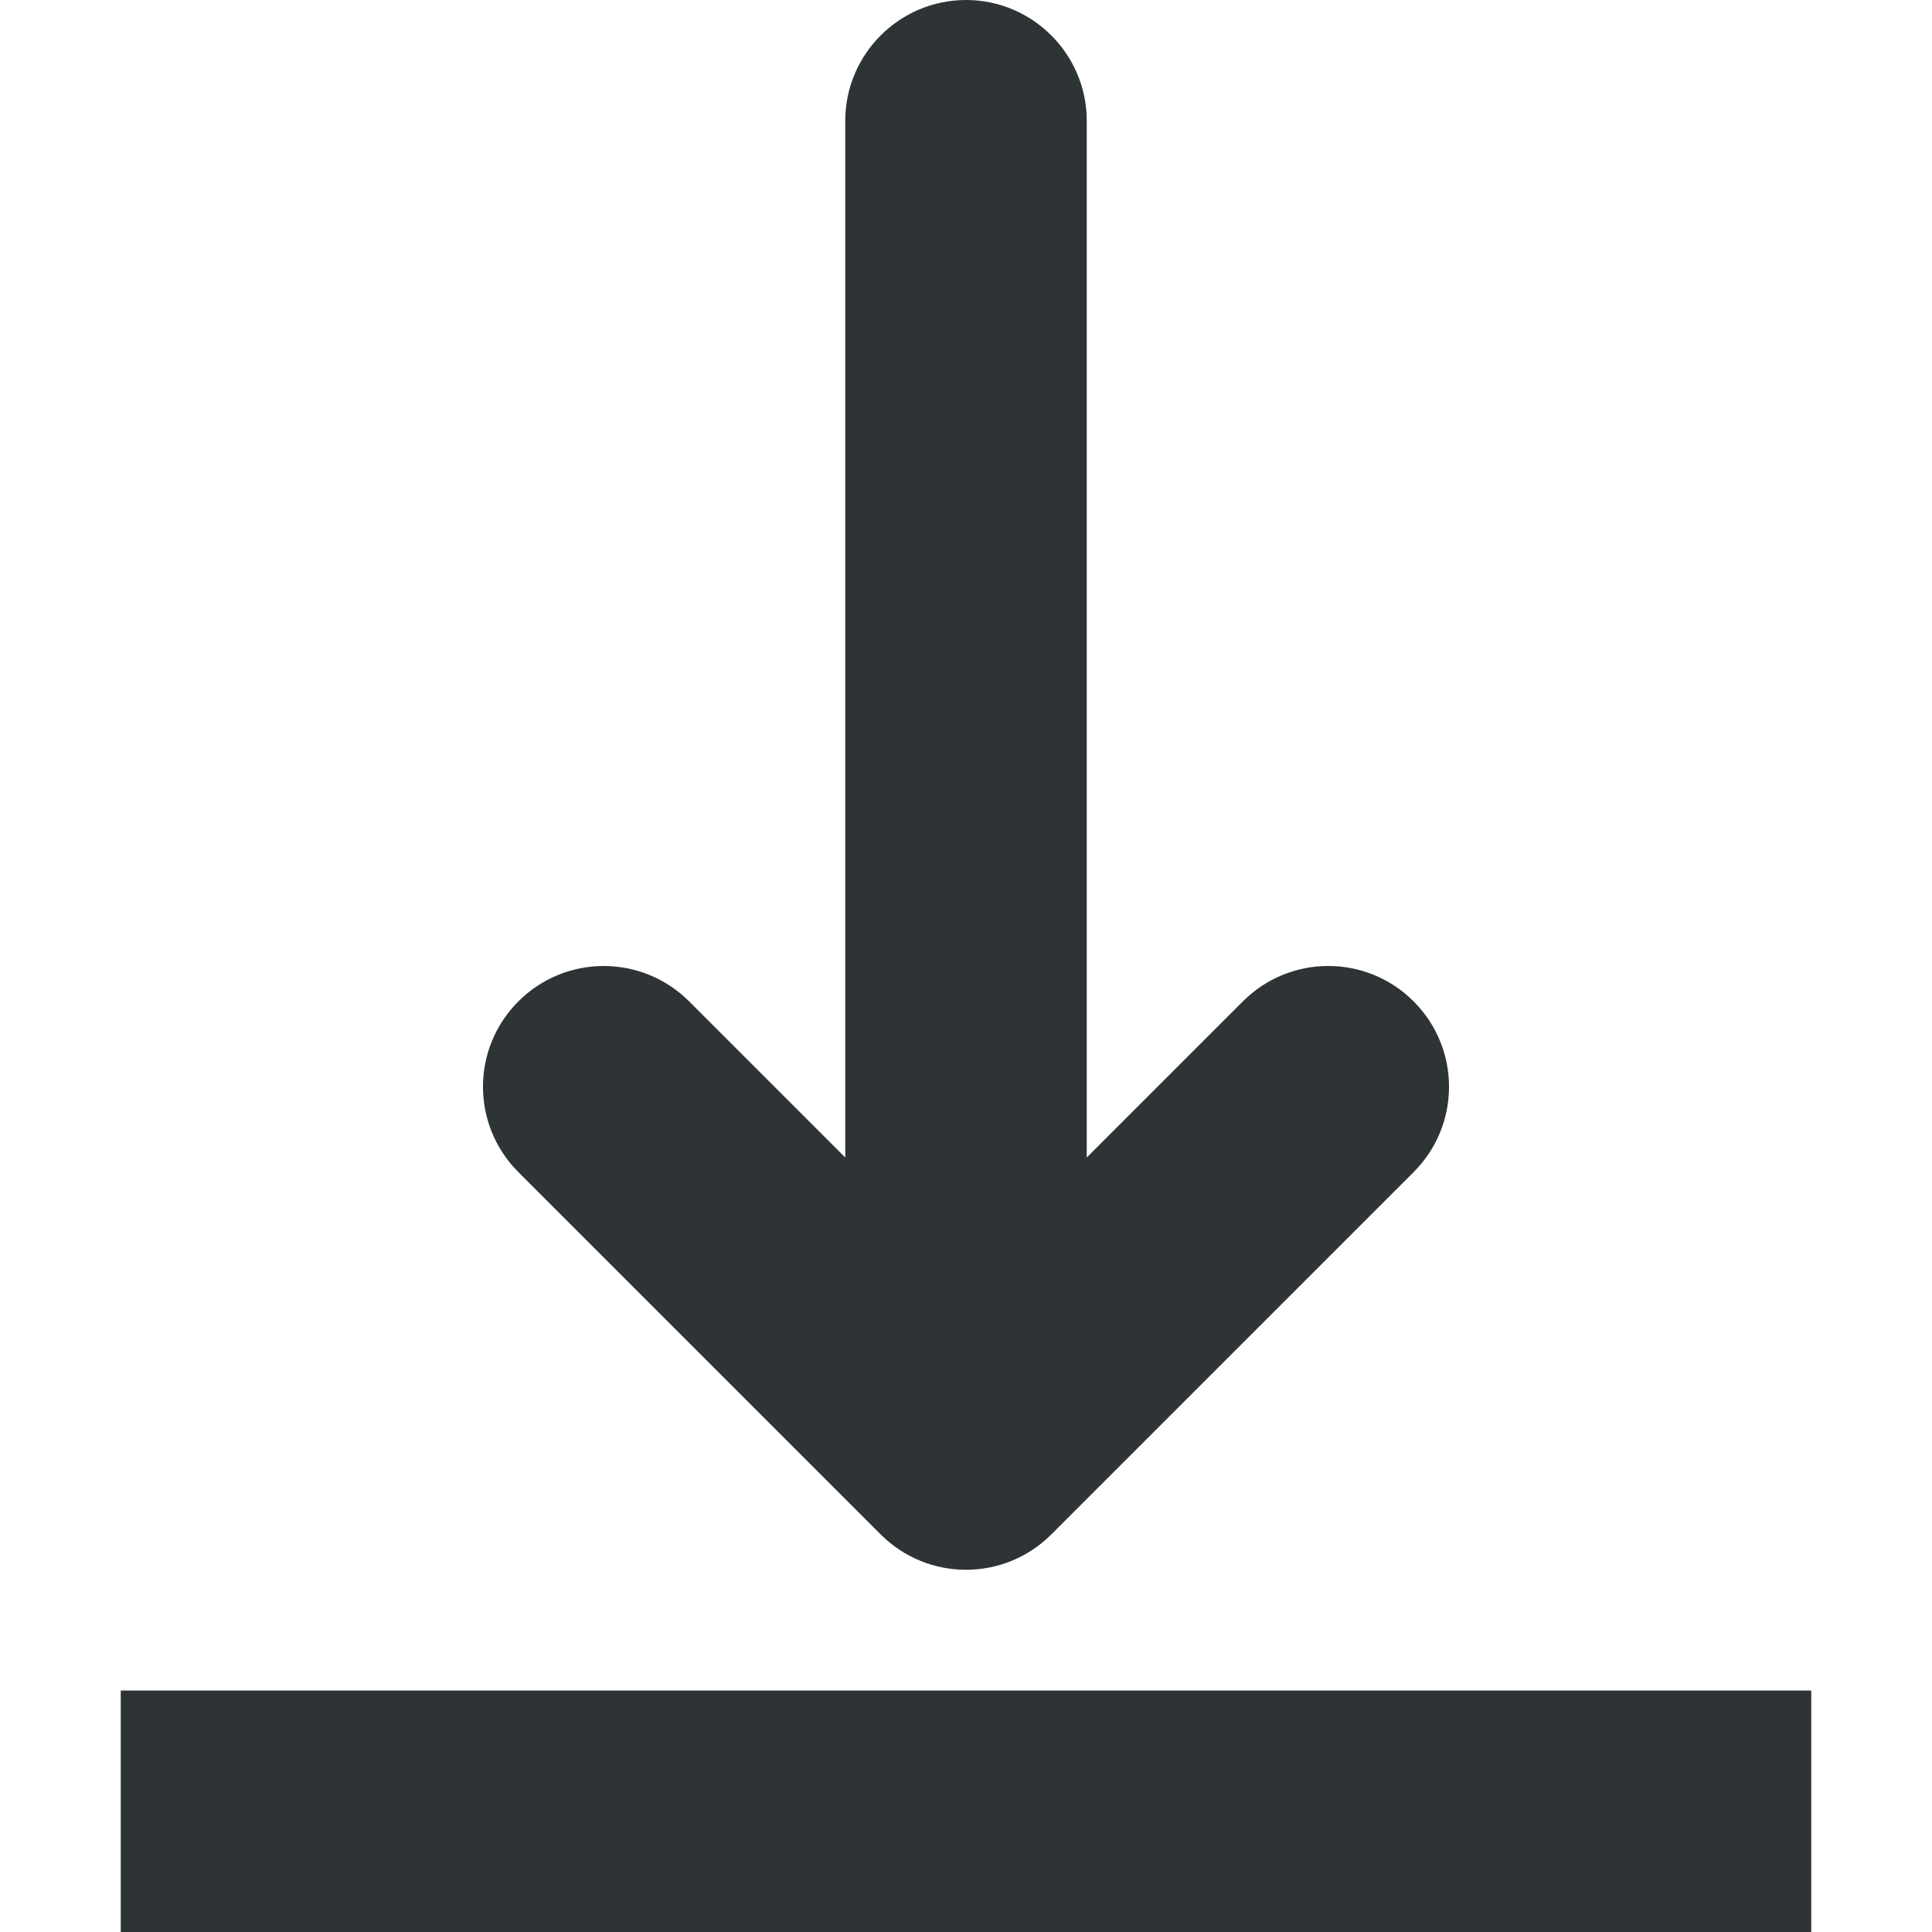
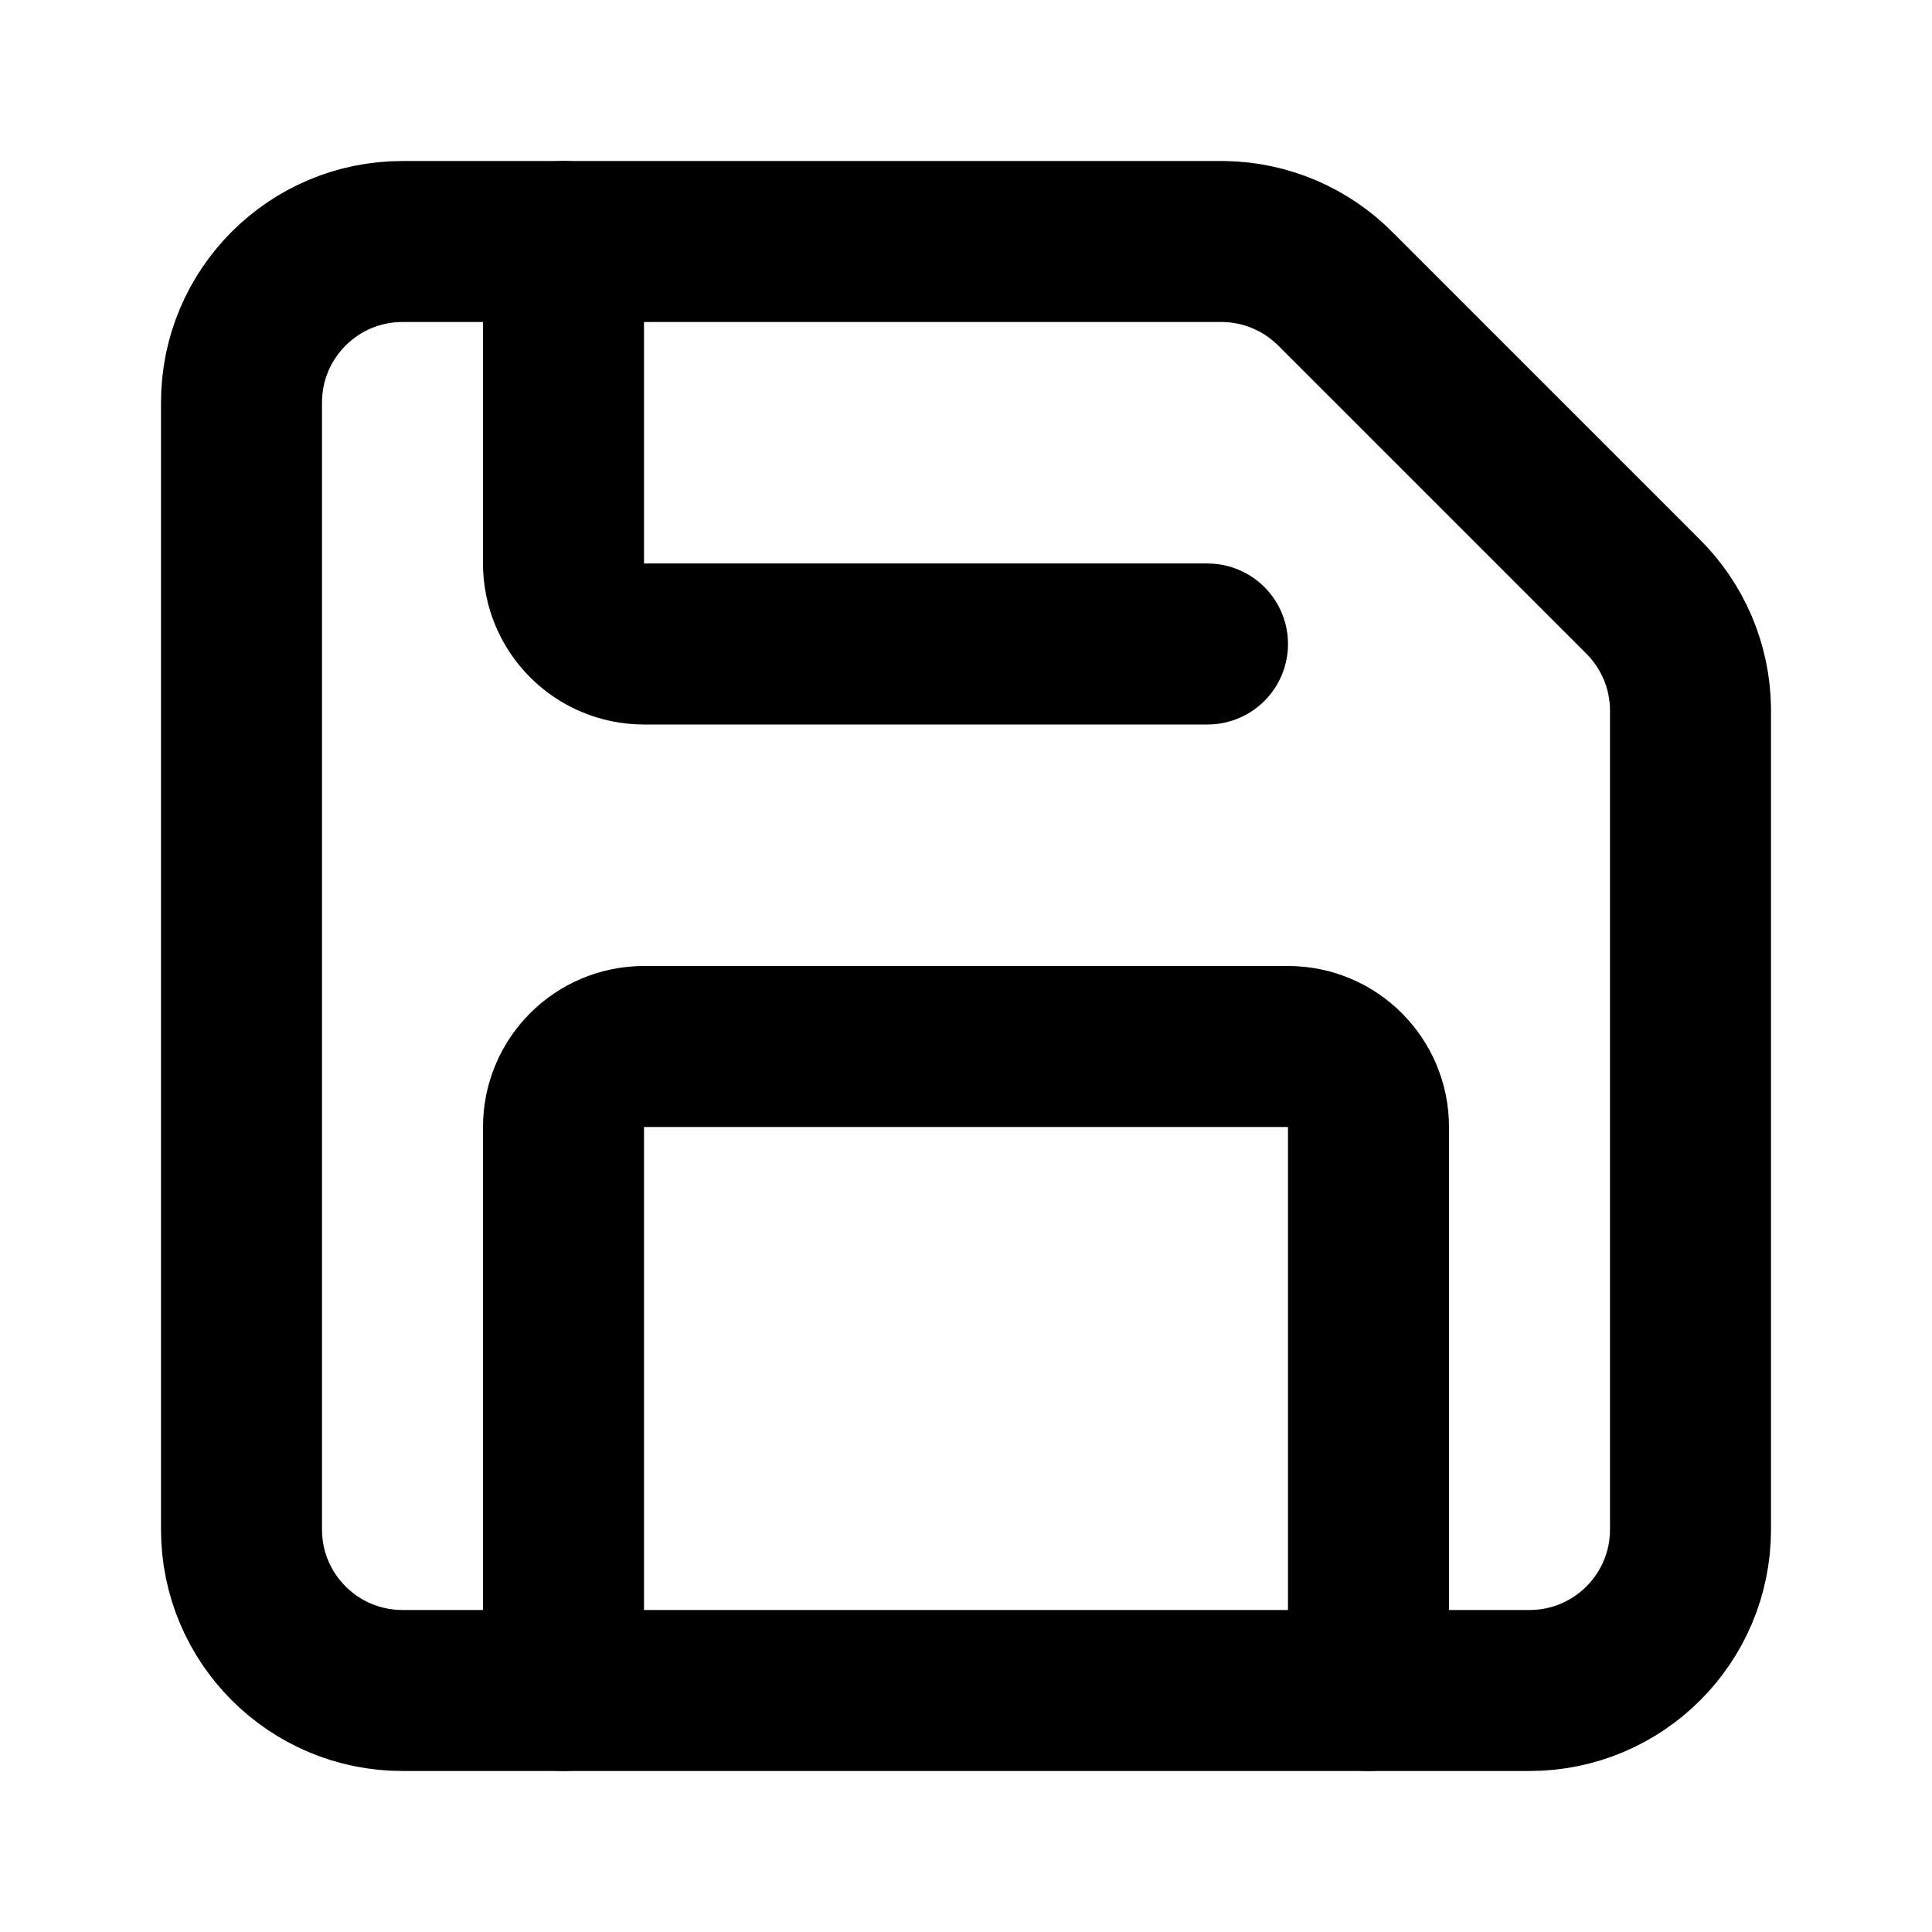
- <svg xmlns="http://www.w3.org/2000/svg" height="16px" viewBox="0 0 16 16" width="16px">
-   <path d="m 8 0 c -0.551 0 -1 0.449 -1 1 v 8.586 l -1.293 -1.293 c -0.188 -0.188 -0.441 -0.293 -0.707 -0.293 s -0.52 0.105 -0.707 0.293 c -0.391 0.391 -0.391 1.023 0 1.414 l 3 3 c 0.391 0.391 1.023 0.391 1.414 0 l 3 -3 c 0.391 -0.391 0.391 -1.023 0 -1.414 s -1.023 -0.391 -1.414 0 l -1.293 1.293 v -8.586 c 0 -0.551 -0.449 -1 -1 -1 z m -7 14 v 2 h 14 v -2 z m 0 0" fill="#2e3436" />
+ <svg xmlns="http://www.w3.org/2000/svg" width="24" height="24" viewBox="0 0 24 24" fill="none" stroke="currentColor" stroke-width="2" stroke-linecap="round" stroke-linejoin="round">
+   <path d="M15.2 3a2 2 0 0 1 1.4.6l3.8 3.8a2 2 0 0 1 .6 1.4V19a2 2 0 0 1-2 2H5a2 2 0 0 1-2-2V5a2 2 0 0 1 2-2z" />
+   <path d="M17 21v-7a1 1 0 0 0-1-1H8a1 1 0 0 0-1 1v7" />
+   <path d="M7 3v4a1 1 0 0 0 1 1h7" />
</svg>
